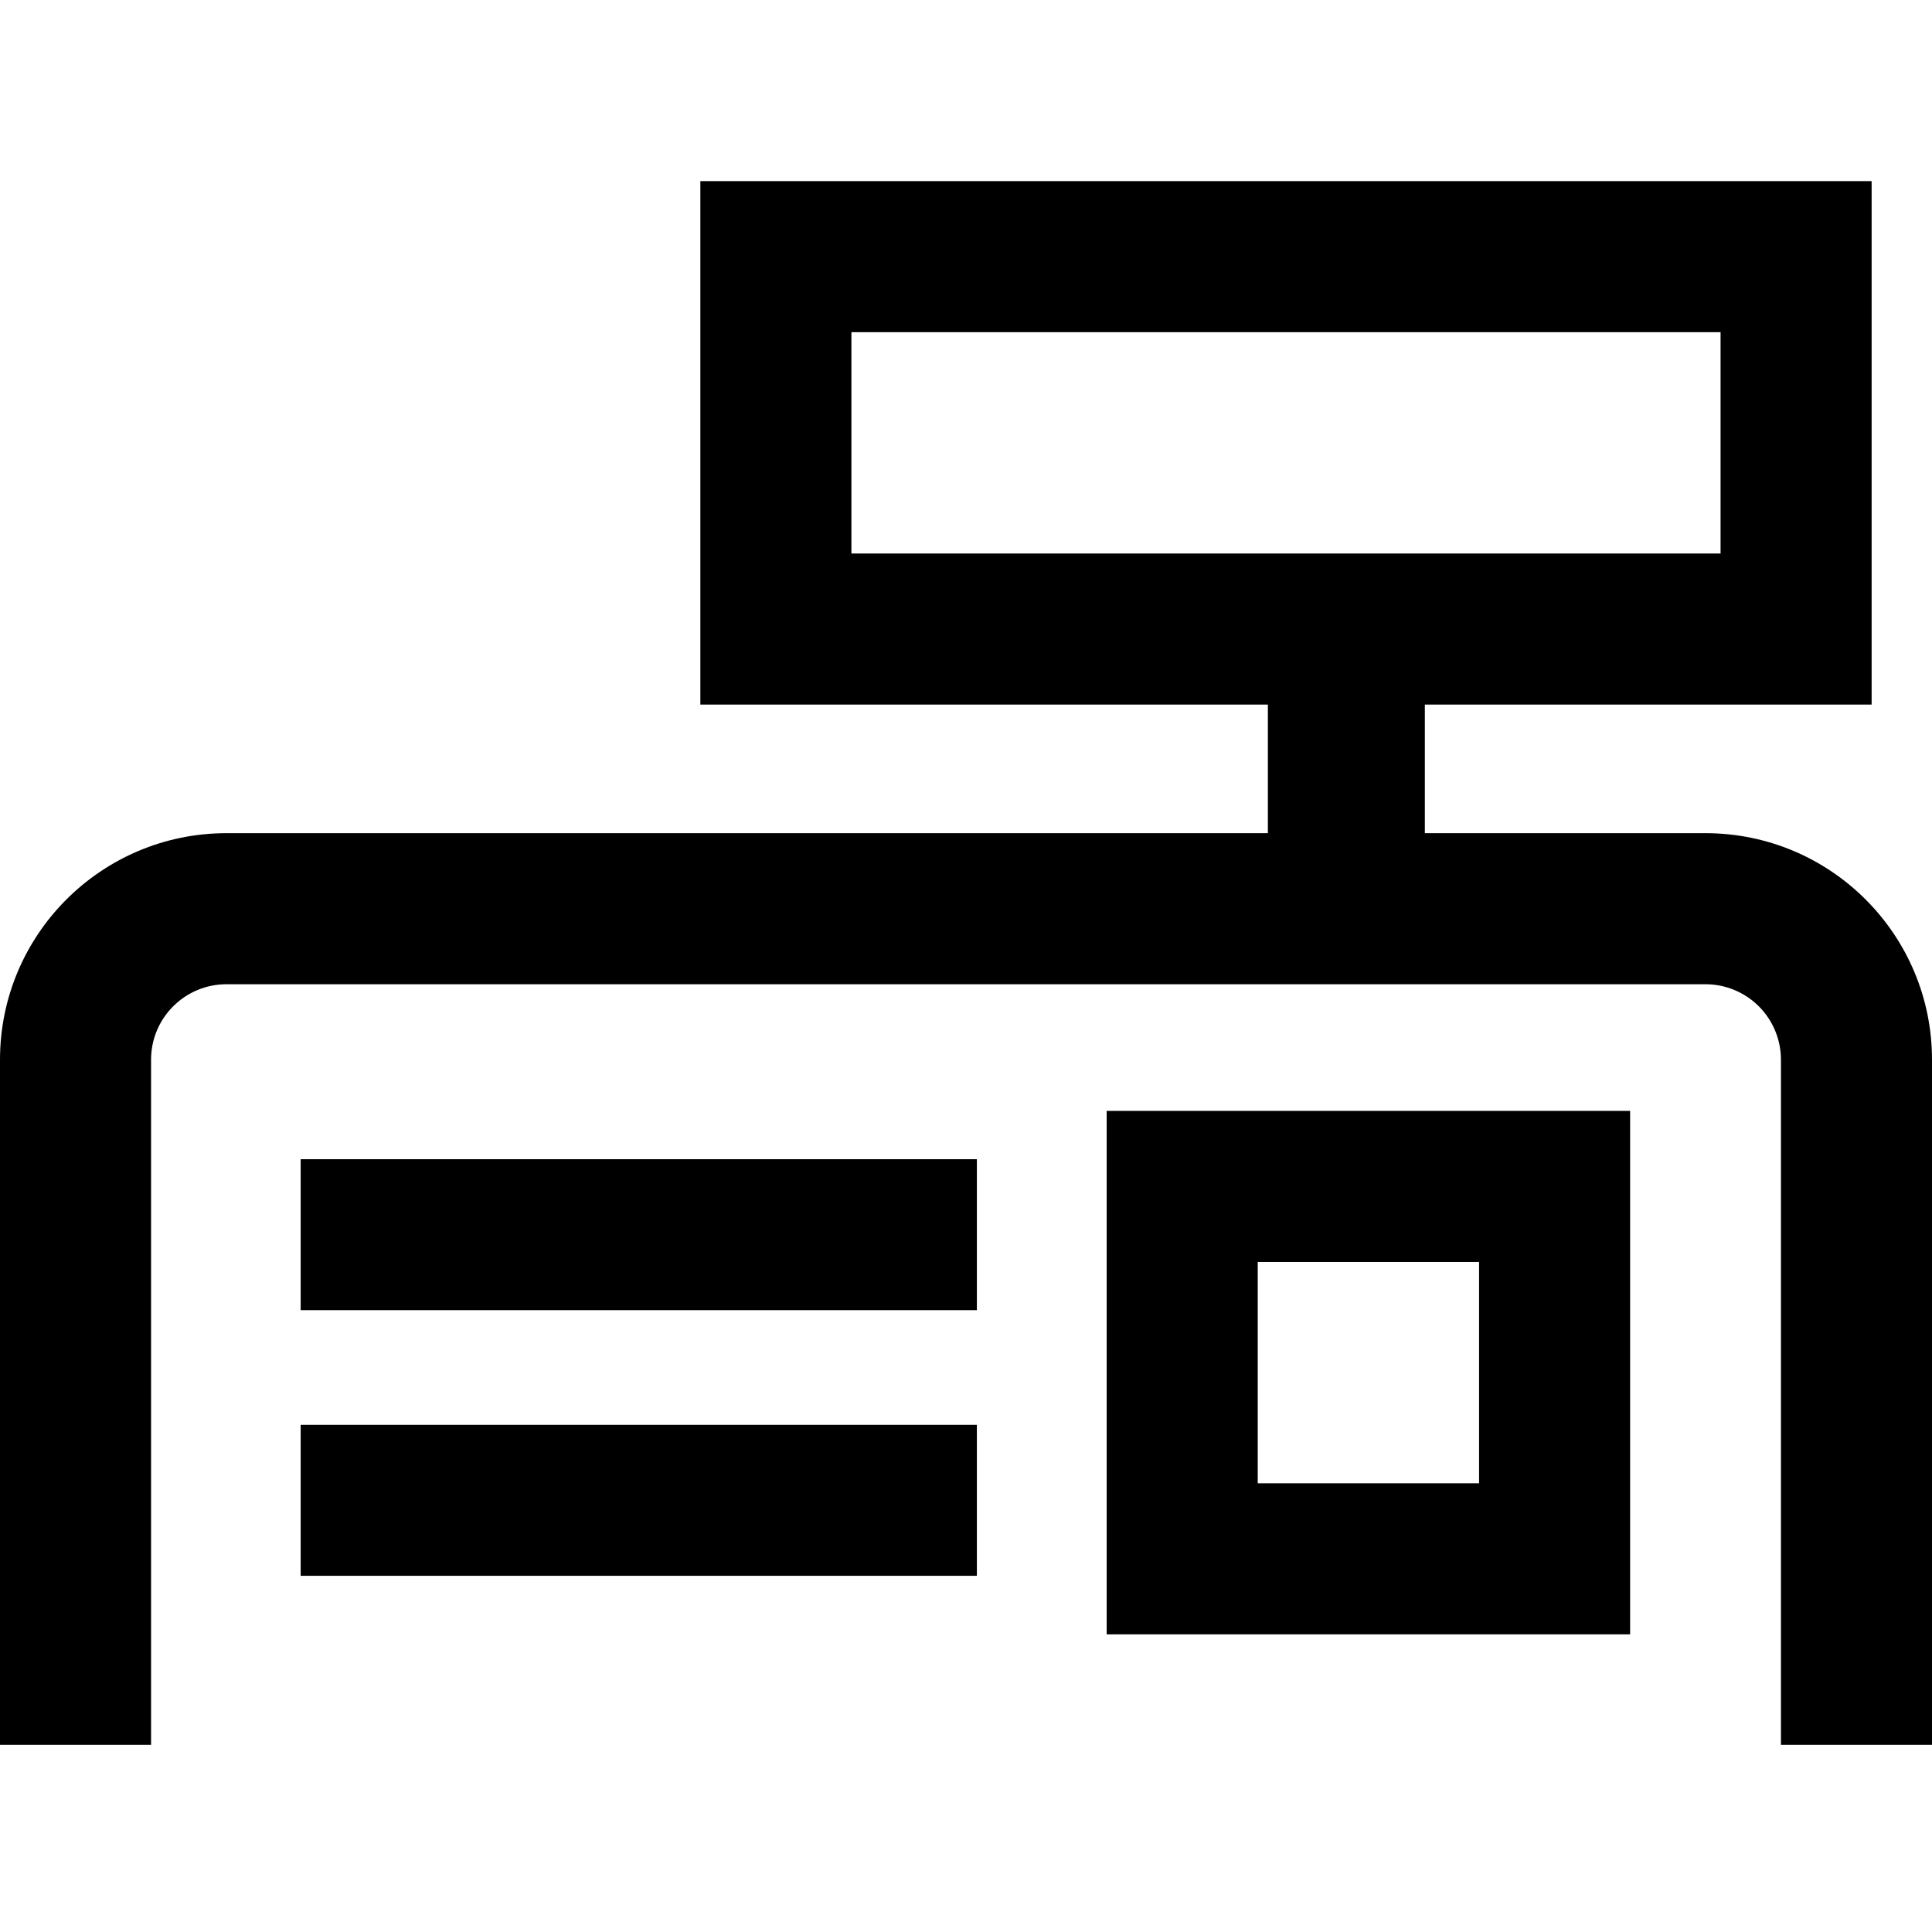
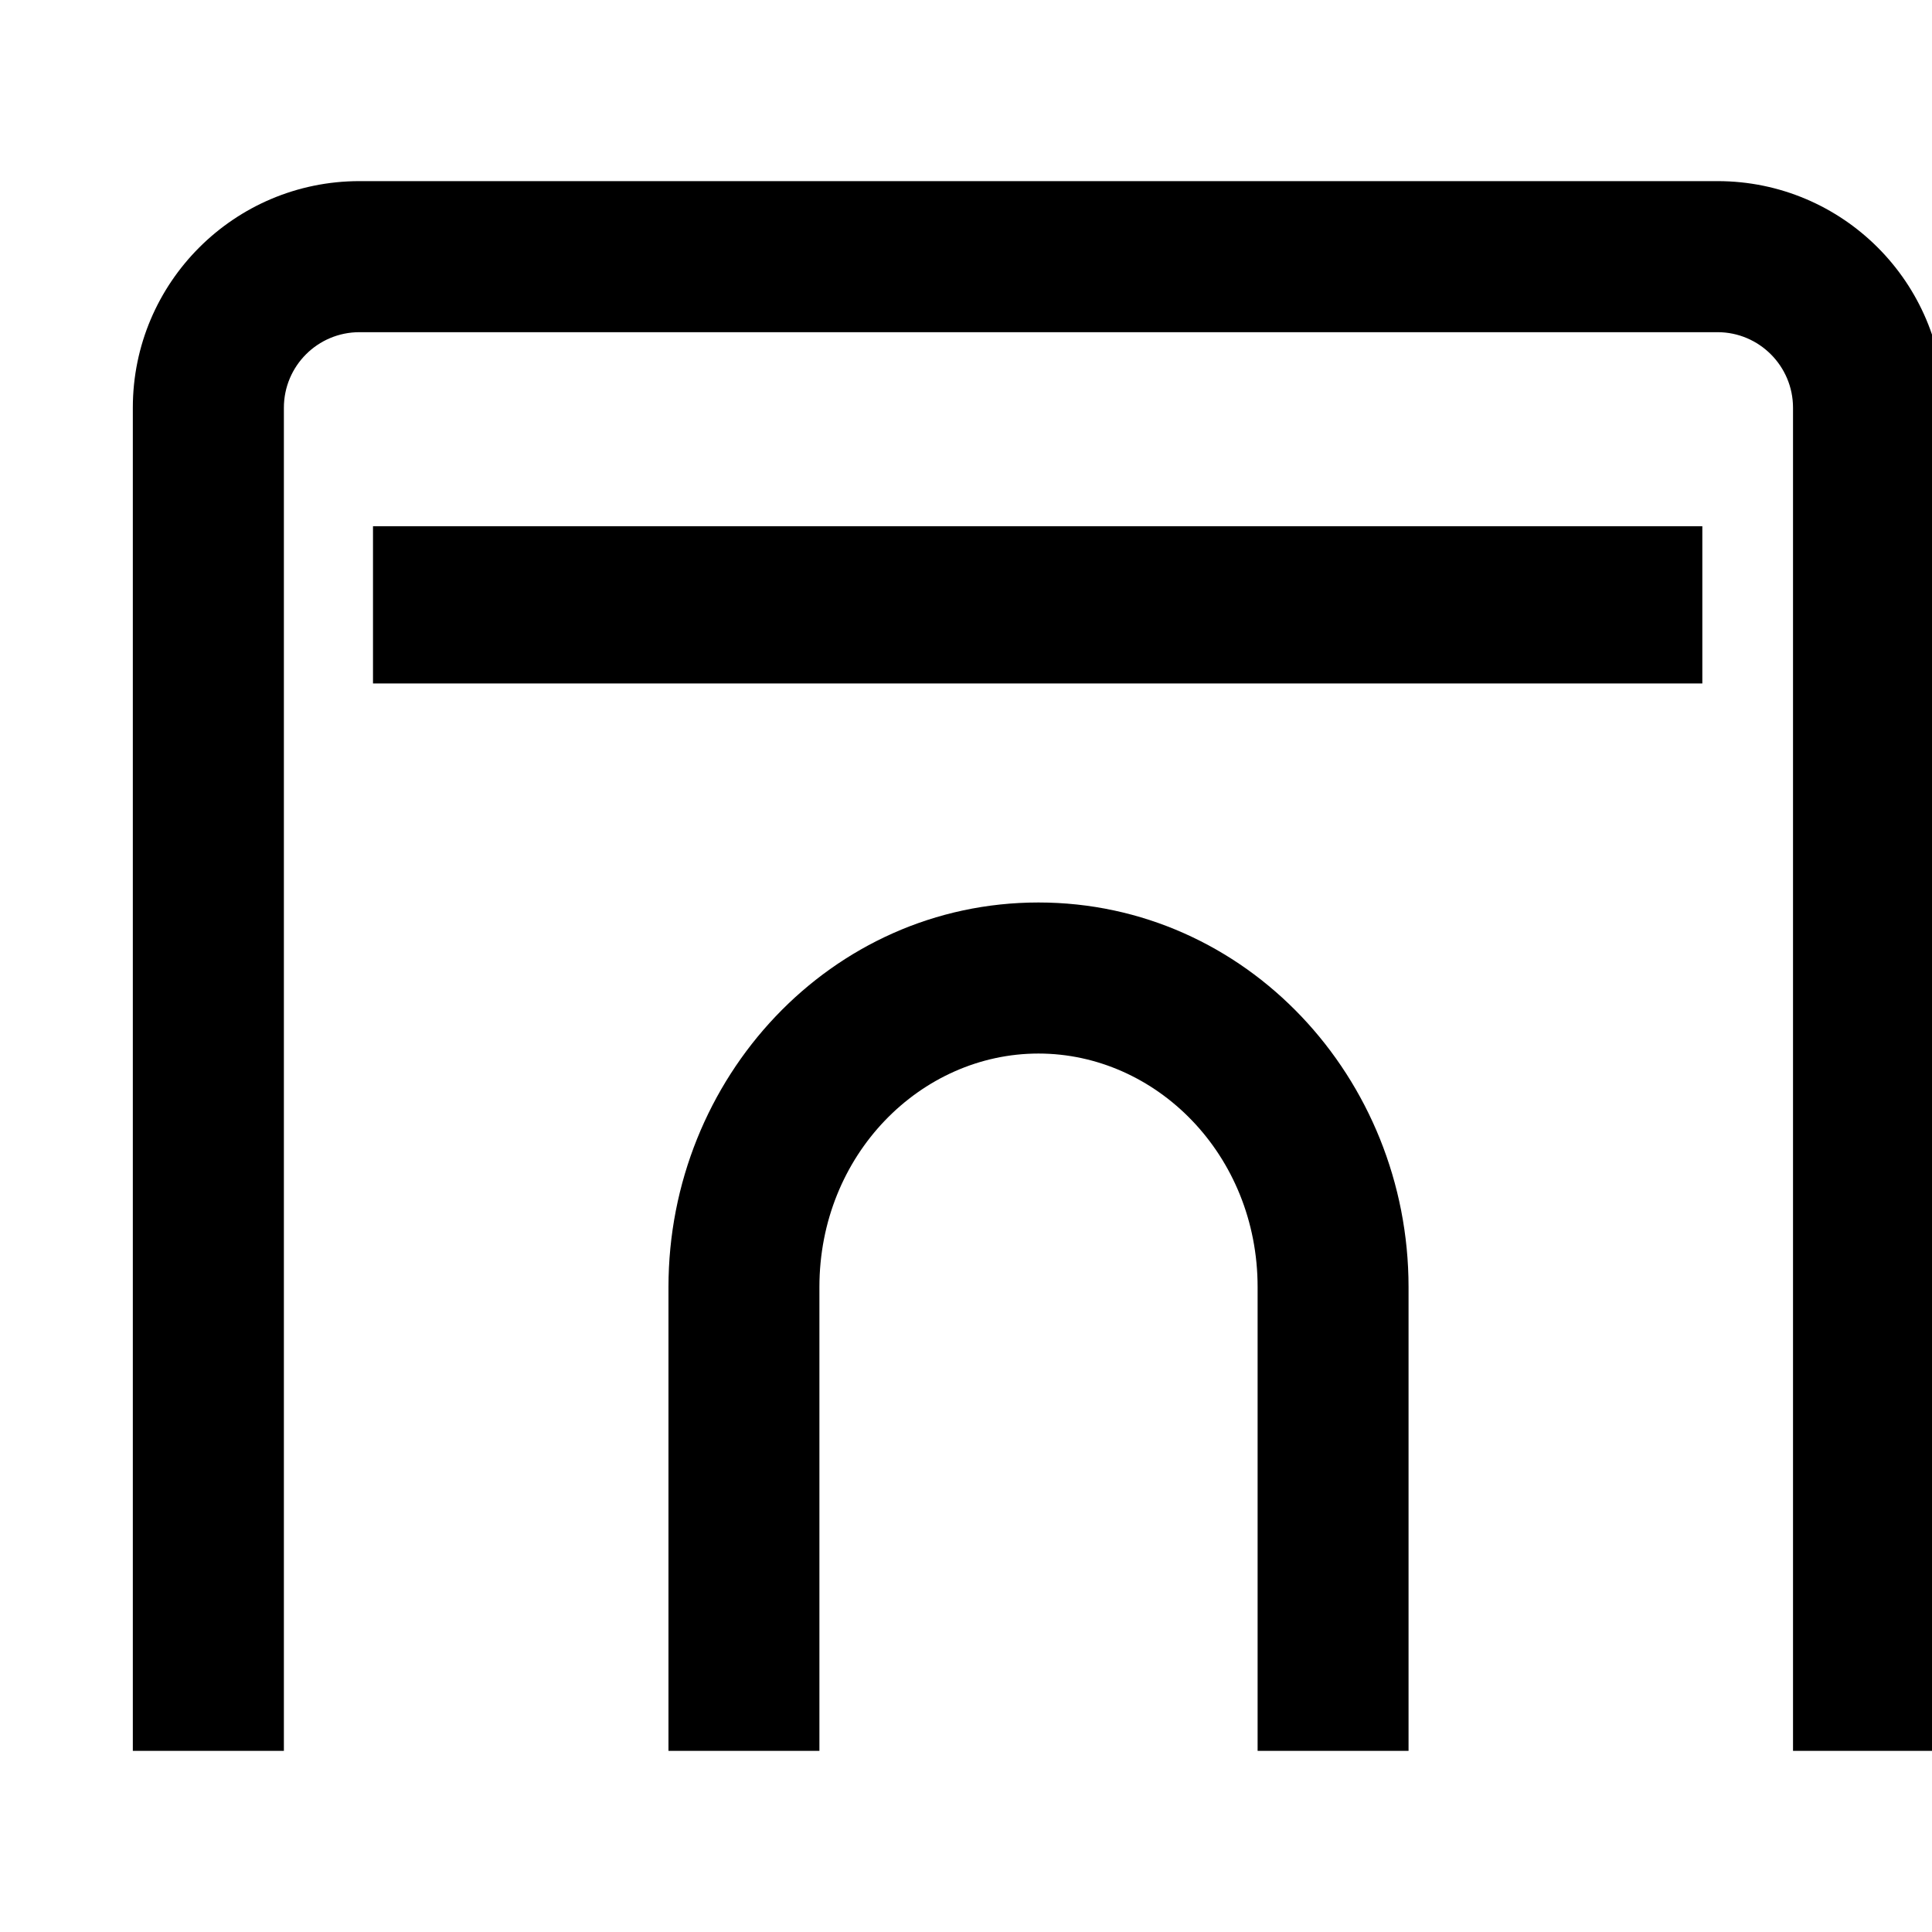
- <svg xmlns="http://www.w3.org/2000/svg" width="16" height="16" viewBox="0 0 16 16">
-   <g fill-rule="evenodd">
-     <path d="M1.876 8.151a.625.625 0 0 0-.625.625v5.674H0V8.776C0 7.74.84 6.9 1.876 6.9h12.248C15.16 6.9 16 7.74 16 8.776v5.674h-1.251V8.776a.625.625 0 0 0-.626-.625zM11.8 5.6h-1.3v1.3h1.3z" />
-     <path d="M10.416 10.451h1.833v1.833h-1.833zM13.5 9.2v4.335H9.165V9.2zM7.051 2.751h7.198v1.833H7.051zM15.5 1.5v4.335H5.8V1.5zM8.09 9.6v1.25h-5.6V9.6zm0 2.2v1.25h-5.6V11.8z" />
-   </g>
+ <svg xmlns="http://www.w3.org/2000/svg" width="16" height="16" viewBox="0 0 16 16" fill="currentColor">
+   <path d="M14.224 1.5C15.26 1.5 16.1 2.34 16.1 3.377V14.5H14.849V3.377C14.849 3.032 14.569 2.751 14.224 2.751H2.977C2.631 2.751 2.351 3.031 2.351 3.377V14.5H1.1V3.377C1.1 2.34 1.941 1.5 2.977 1.5H14.224ZM8.6 7.474C10.32 7.474 11.665 8.929 11.665 10.659V14.5H10.415V10.659C10.415 9.562 9.574 8.725 8.6 8.725C7.626 8.725 6.786 9.562 6.786 10.659V14.5H5.536V10.659C5.536 8.929 6.88 7.474 8.6 7.474ZM14.098 5.66H3.089V4.358H14.098V5.66Z" />
</svg>
